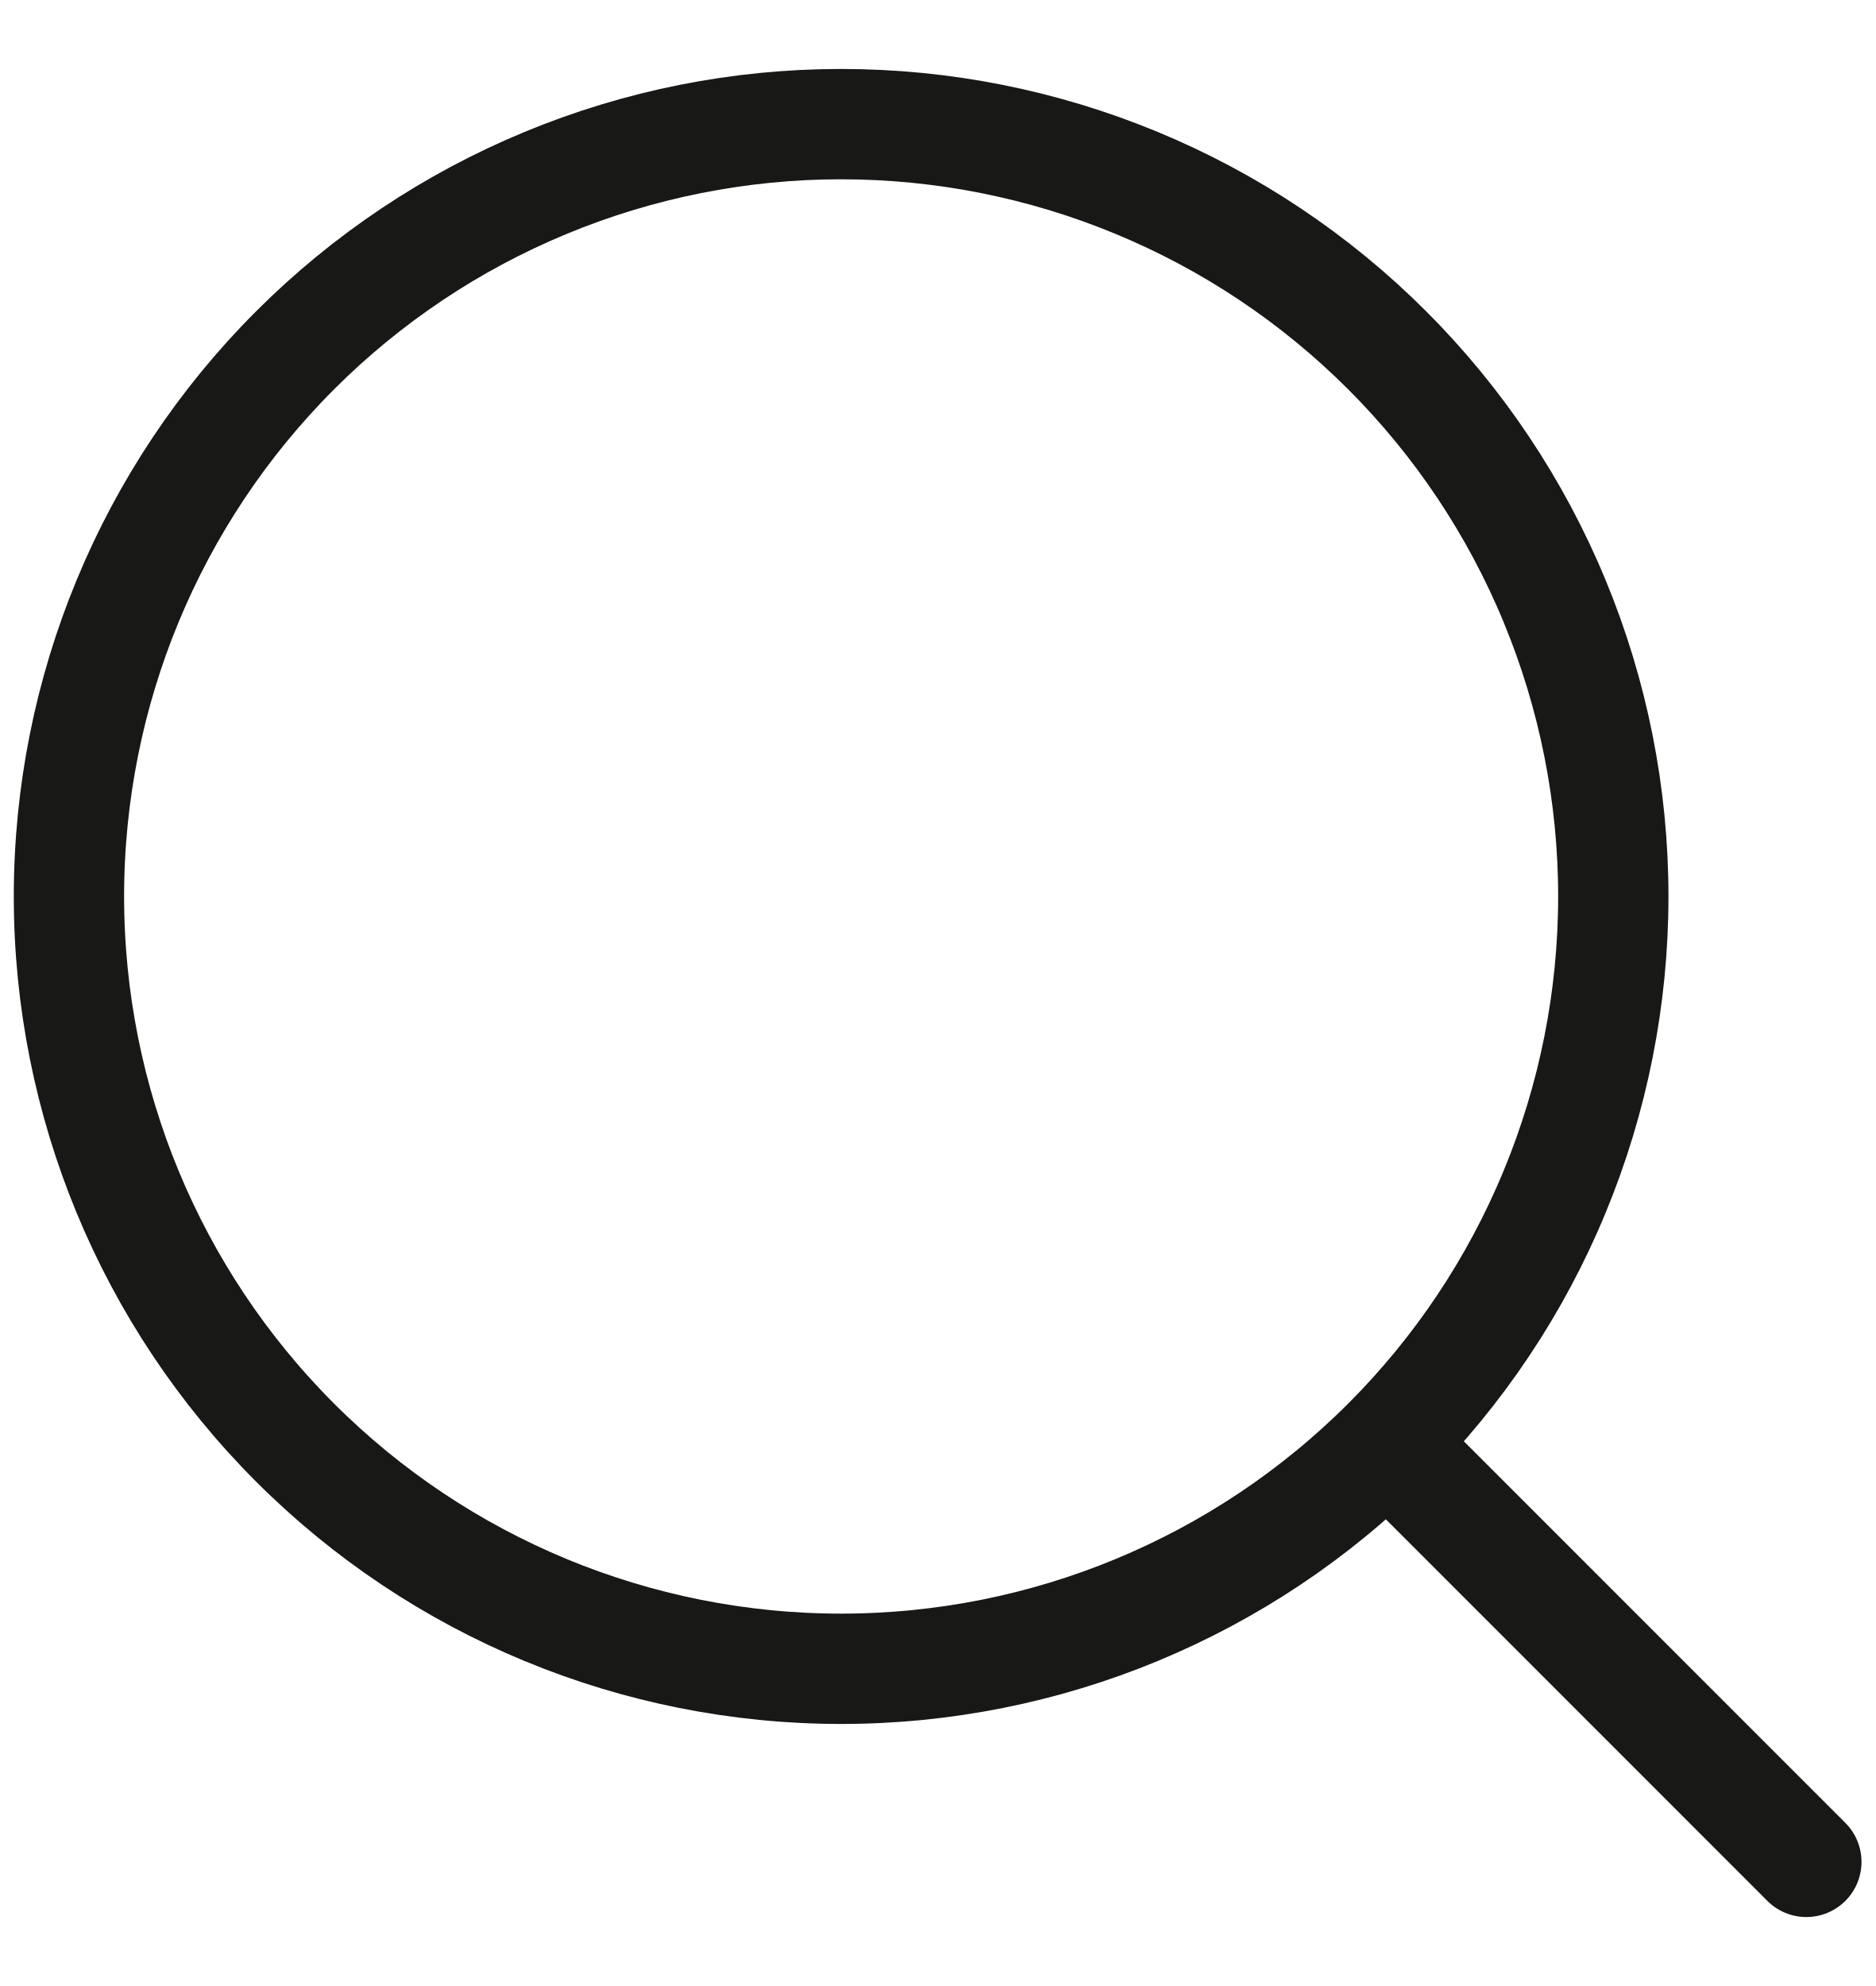
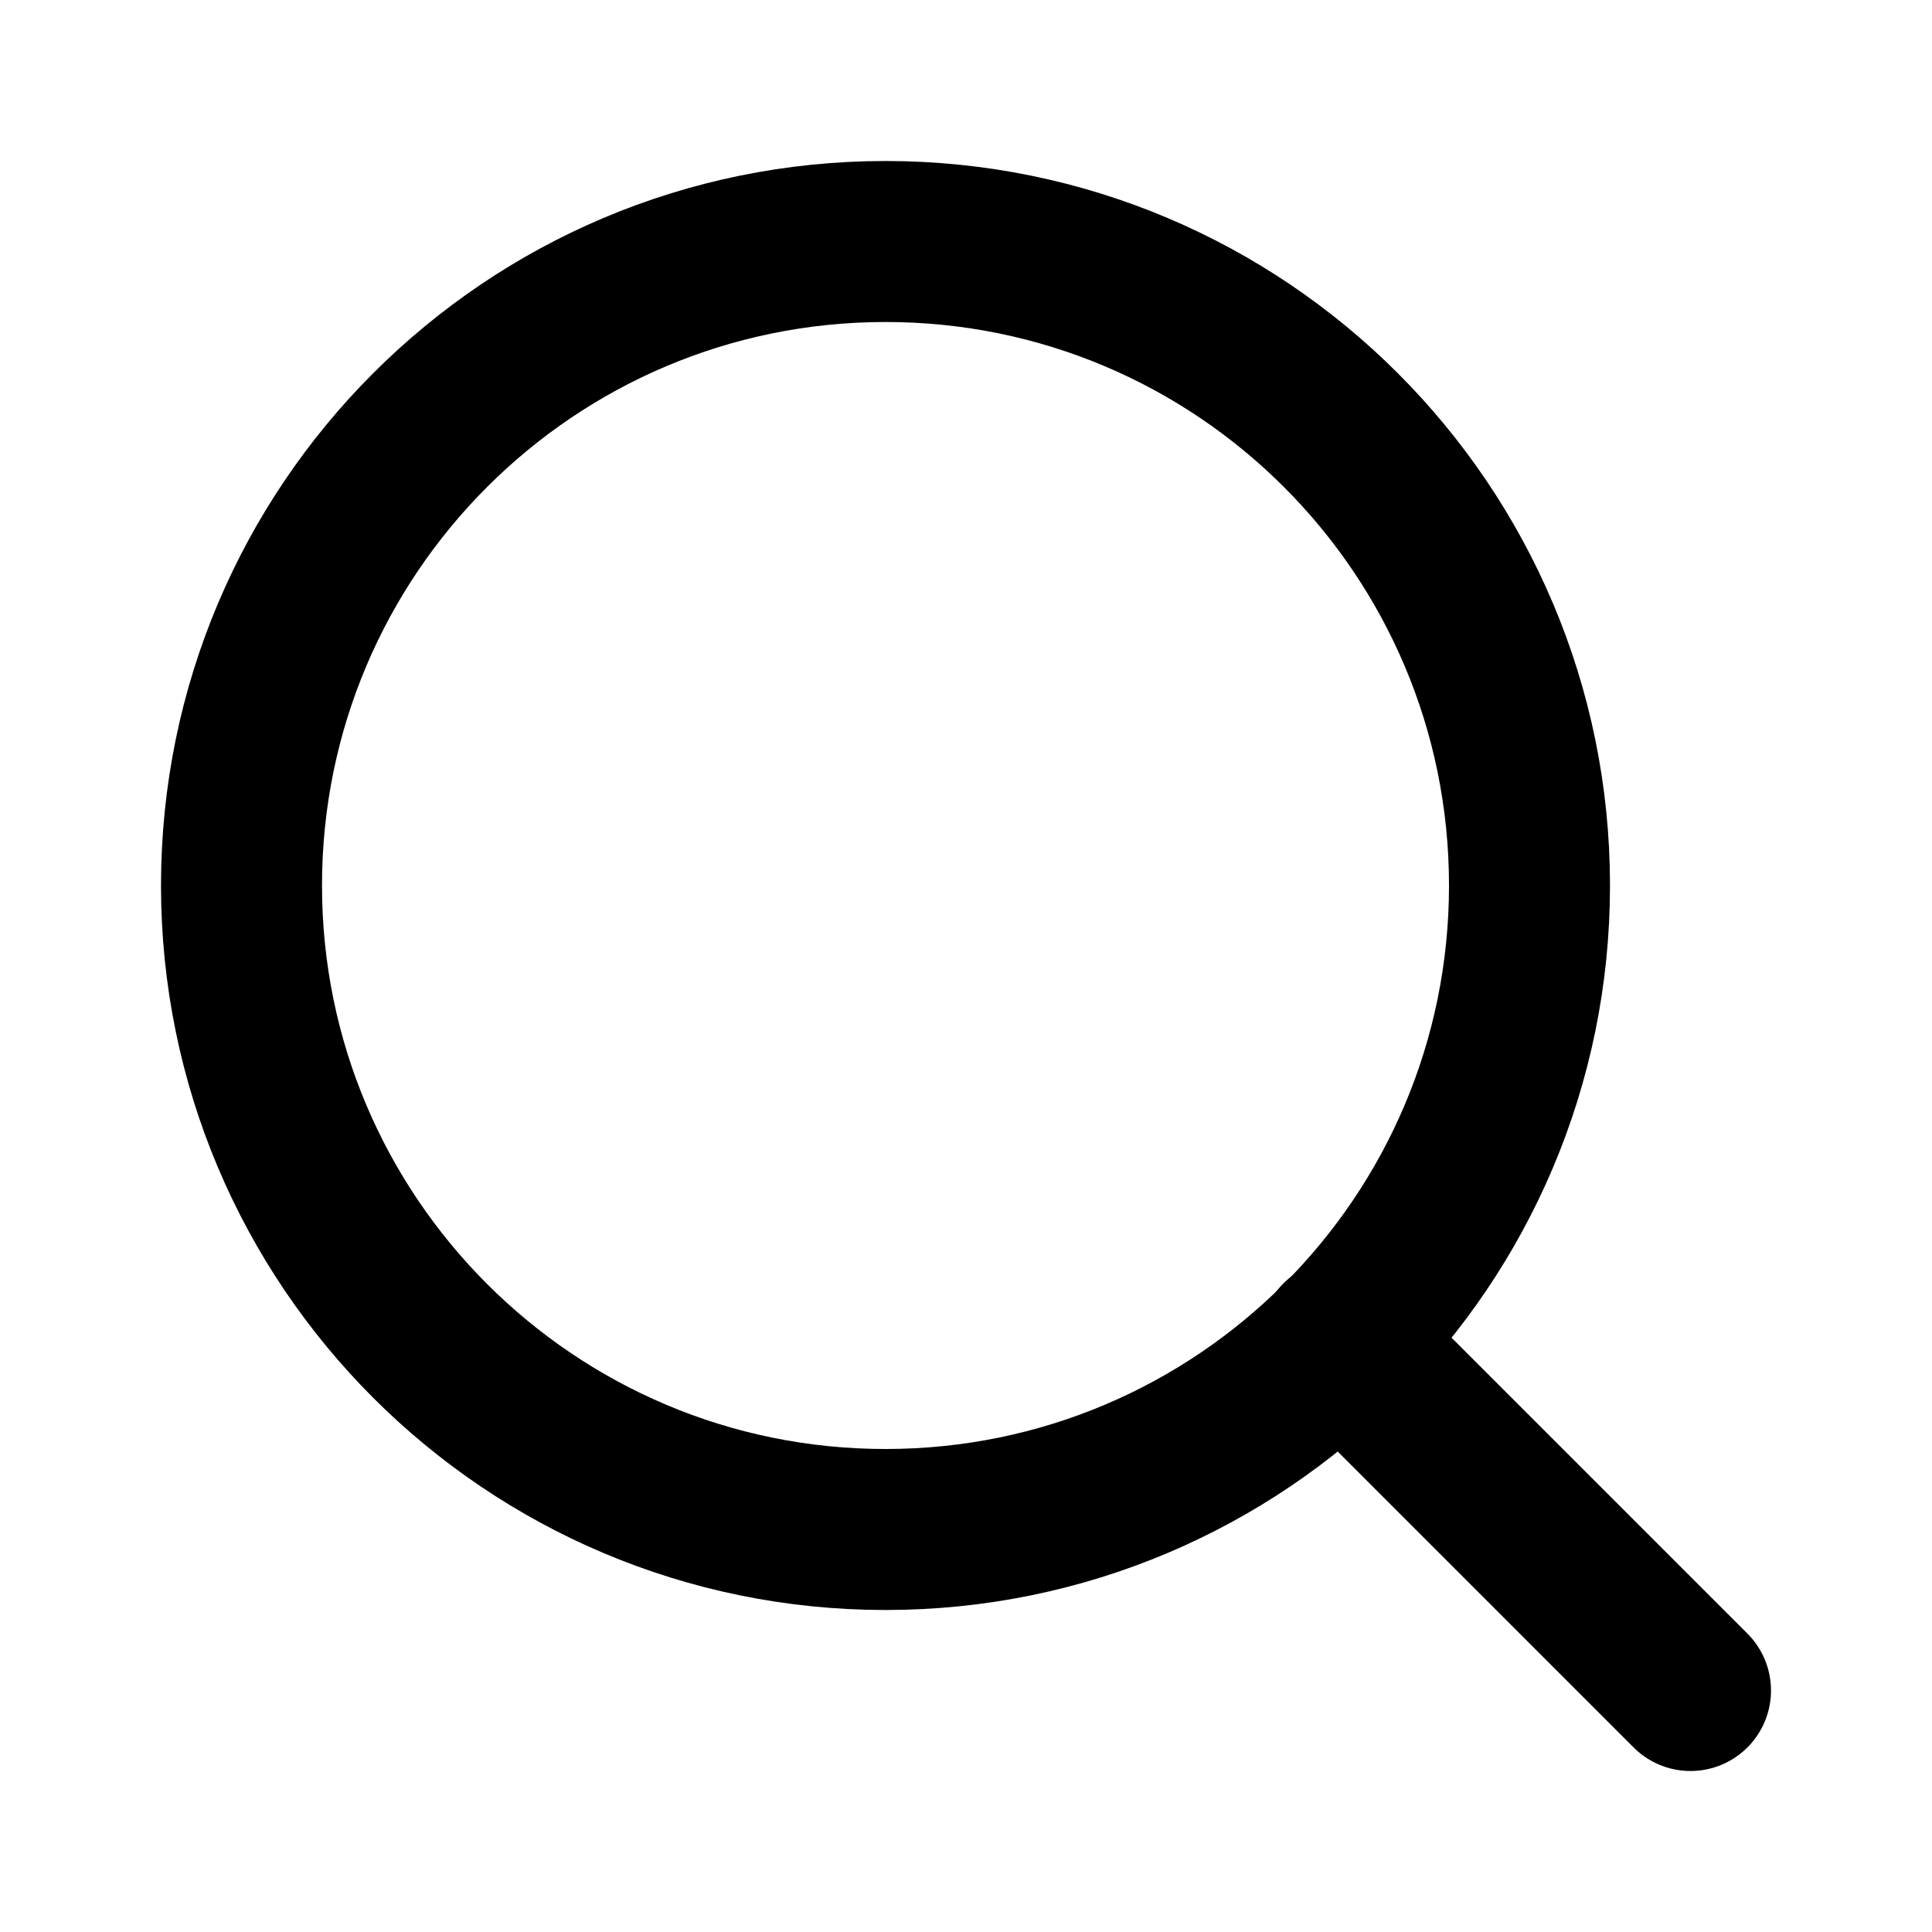
- <svg xmlns="http://www.w3.org/2000/svg" width="17" height="18" viewBox="0 0 17 18" fill="none">
-   <path d="M16.375 16.875L12.575 13.075M12.575 13.075C13.225 12.425 13.741 11.653 14.092 10.804C14.444 9.955 14.625 9.044 14.625 8.125C14.625 7.206 14.444 6.295 14.092 5.446C13.741 4.597 13.225 3.825 12.575 3.175C11.925 2.525 11.153 2.009 10.304 1.658C9.455 1.306 8.544 1.125 7.625 1.125C6.706 1.125 5.795 1.306 4.946 1.658C4.097 2.009 3.325 2.525 2.675 3.175C1.362 4.488 0.625 6.268 0.625 8.125C0.625 9.982 1.362 11.762 2.675 13.075C3.988 14.388 5.768 15.125 7.625 15.125C9.482 15.125 11.262 14.388 12.575 13.075Z" stroke="#181817" stroke-linecap="round" stroke-linejoin="round" />
+ <svg xmlns="http://www.w3.org/2000/svg" width="24" height="24" viewBox="0 0 24 24" fill="none" stroke="currentColor" stroke-width="2" stroke-linecap="round" stroke-linejoin="round" class="feather feather-search mt-0 mr-4 mr-lg-0">
+   <circle cx="11" cy="11" r="8" />
+   <line x1="21" y1="21" x2="16.65" y2="16.65" />
</svg>
